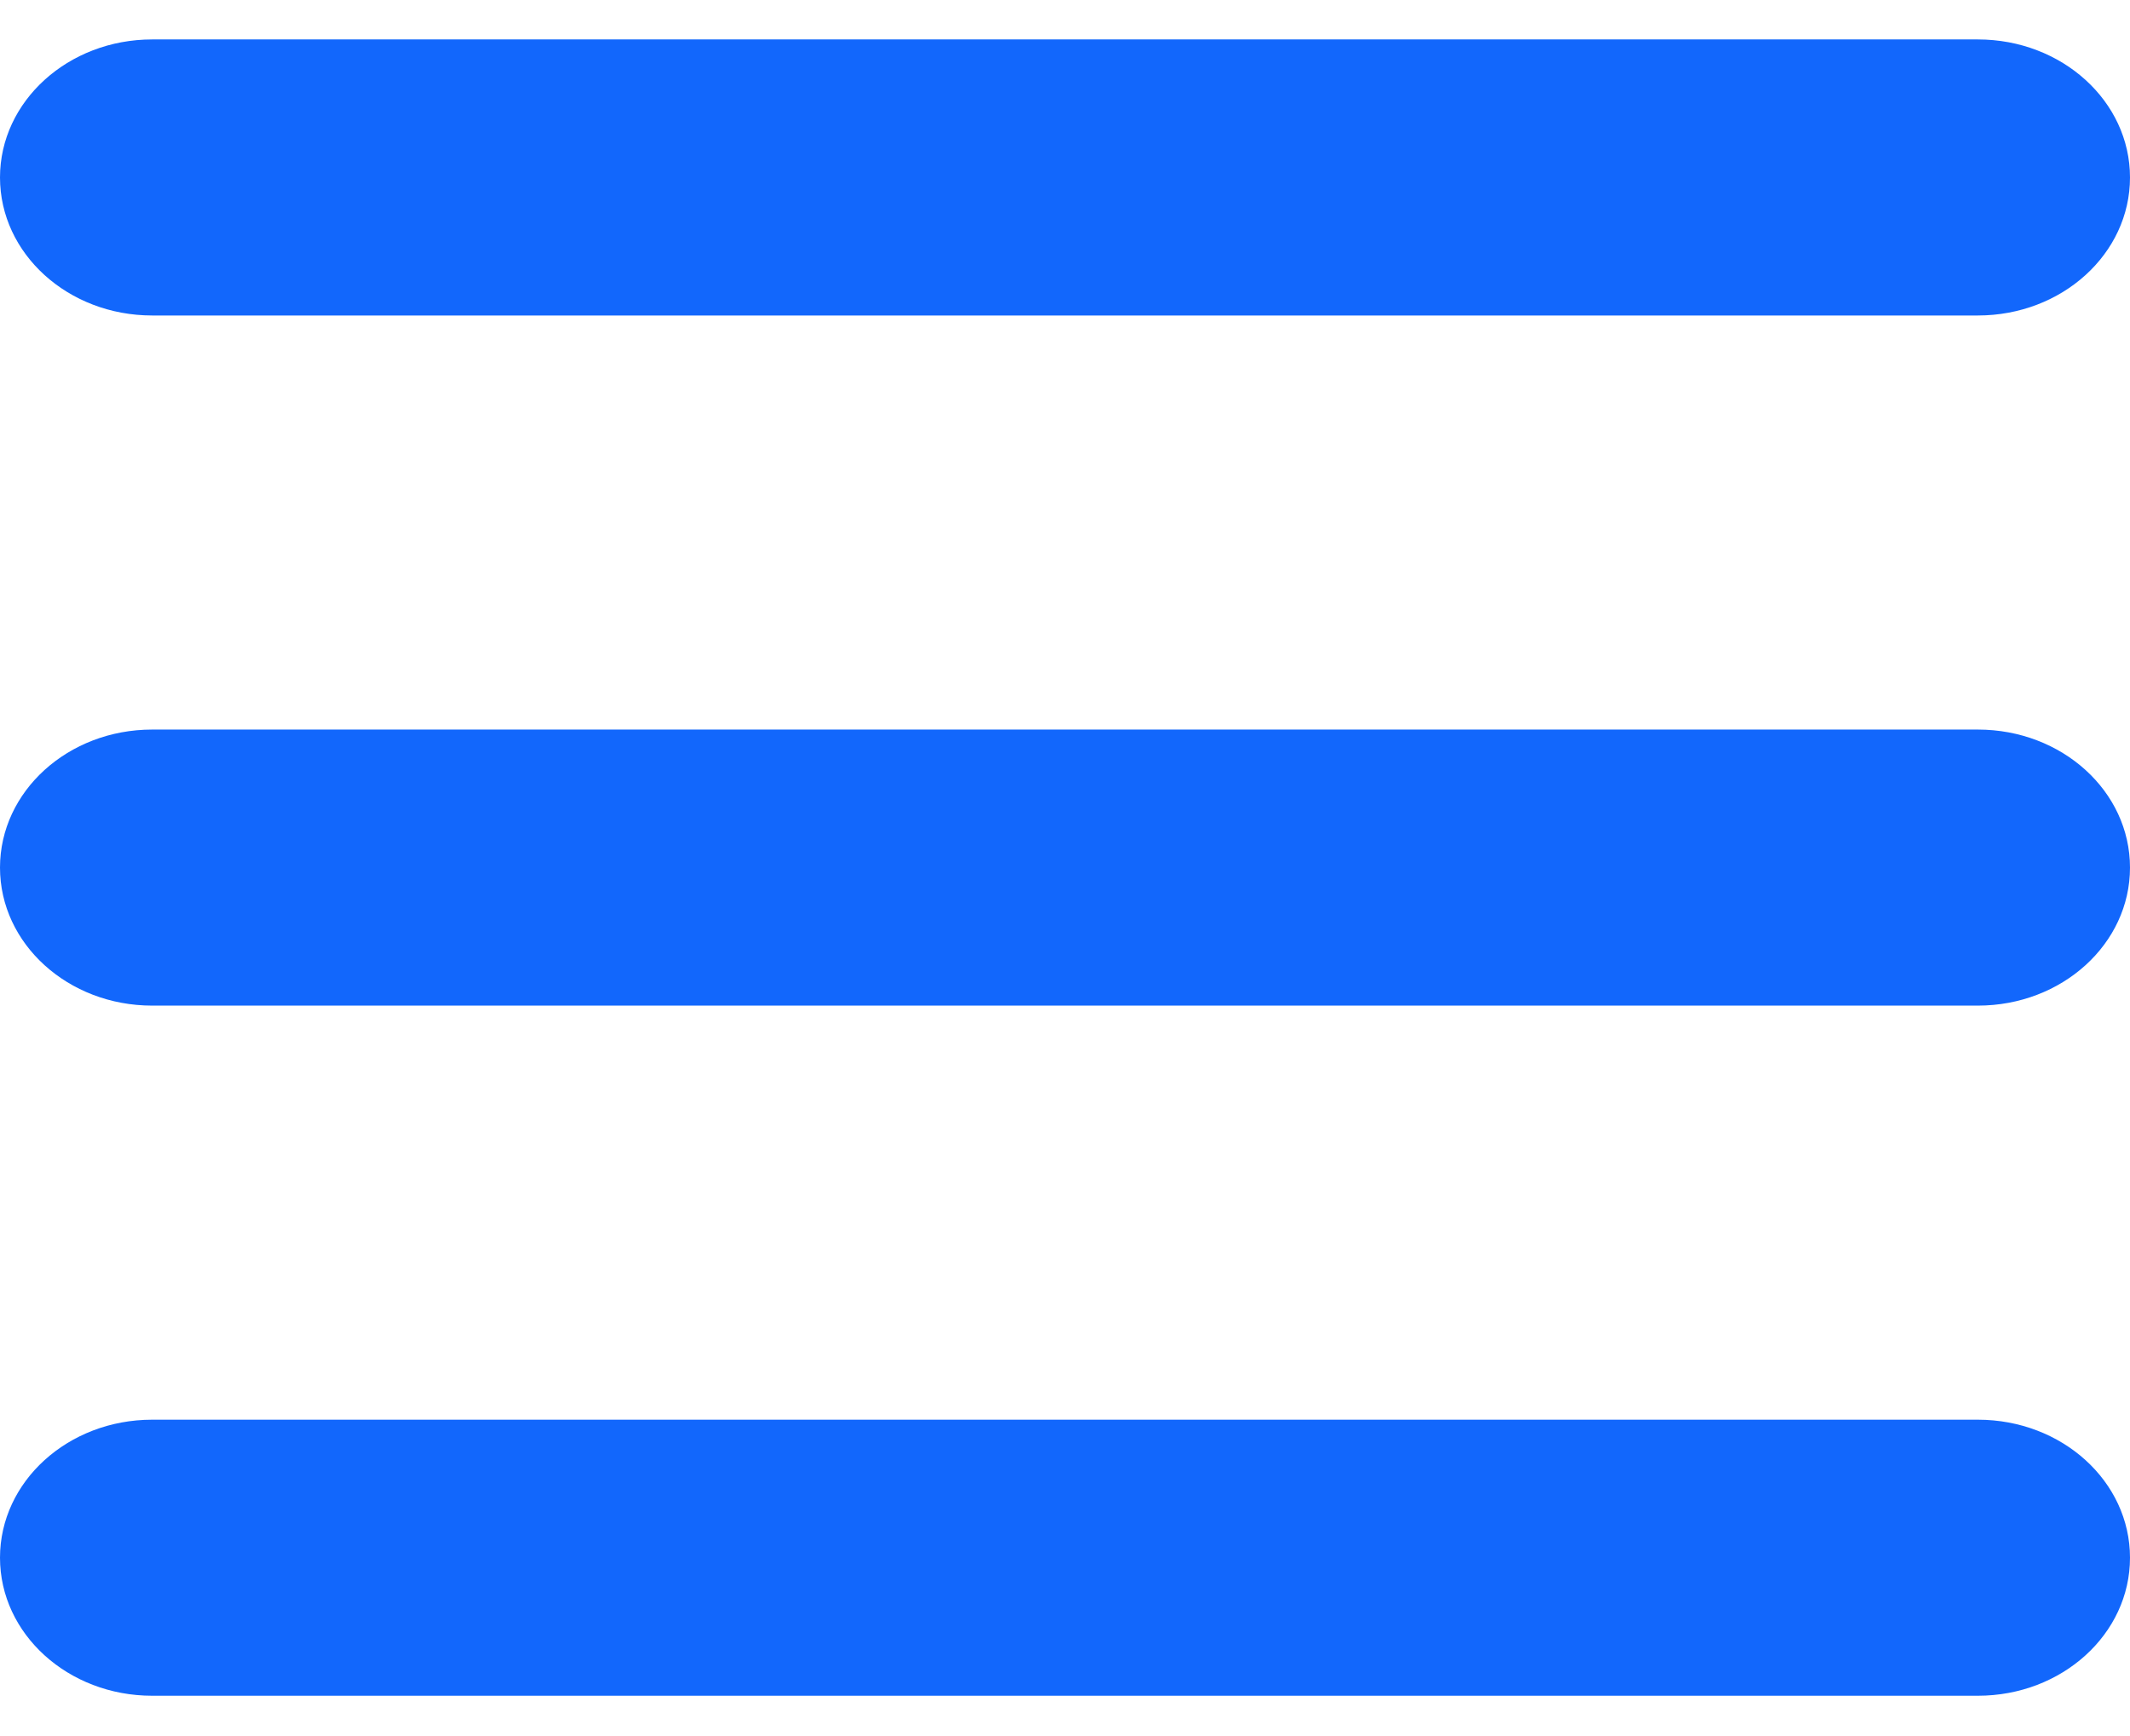
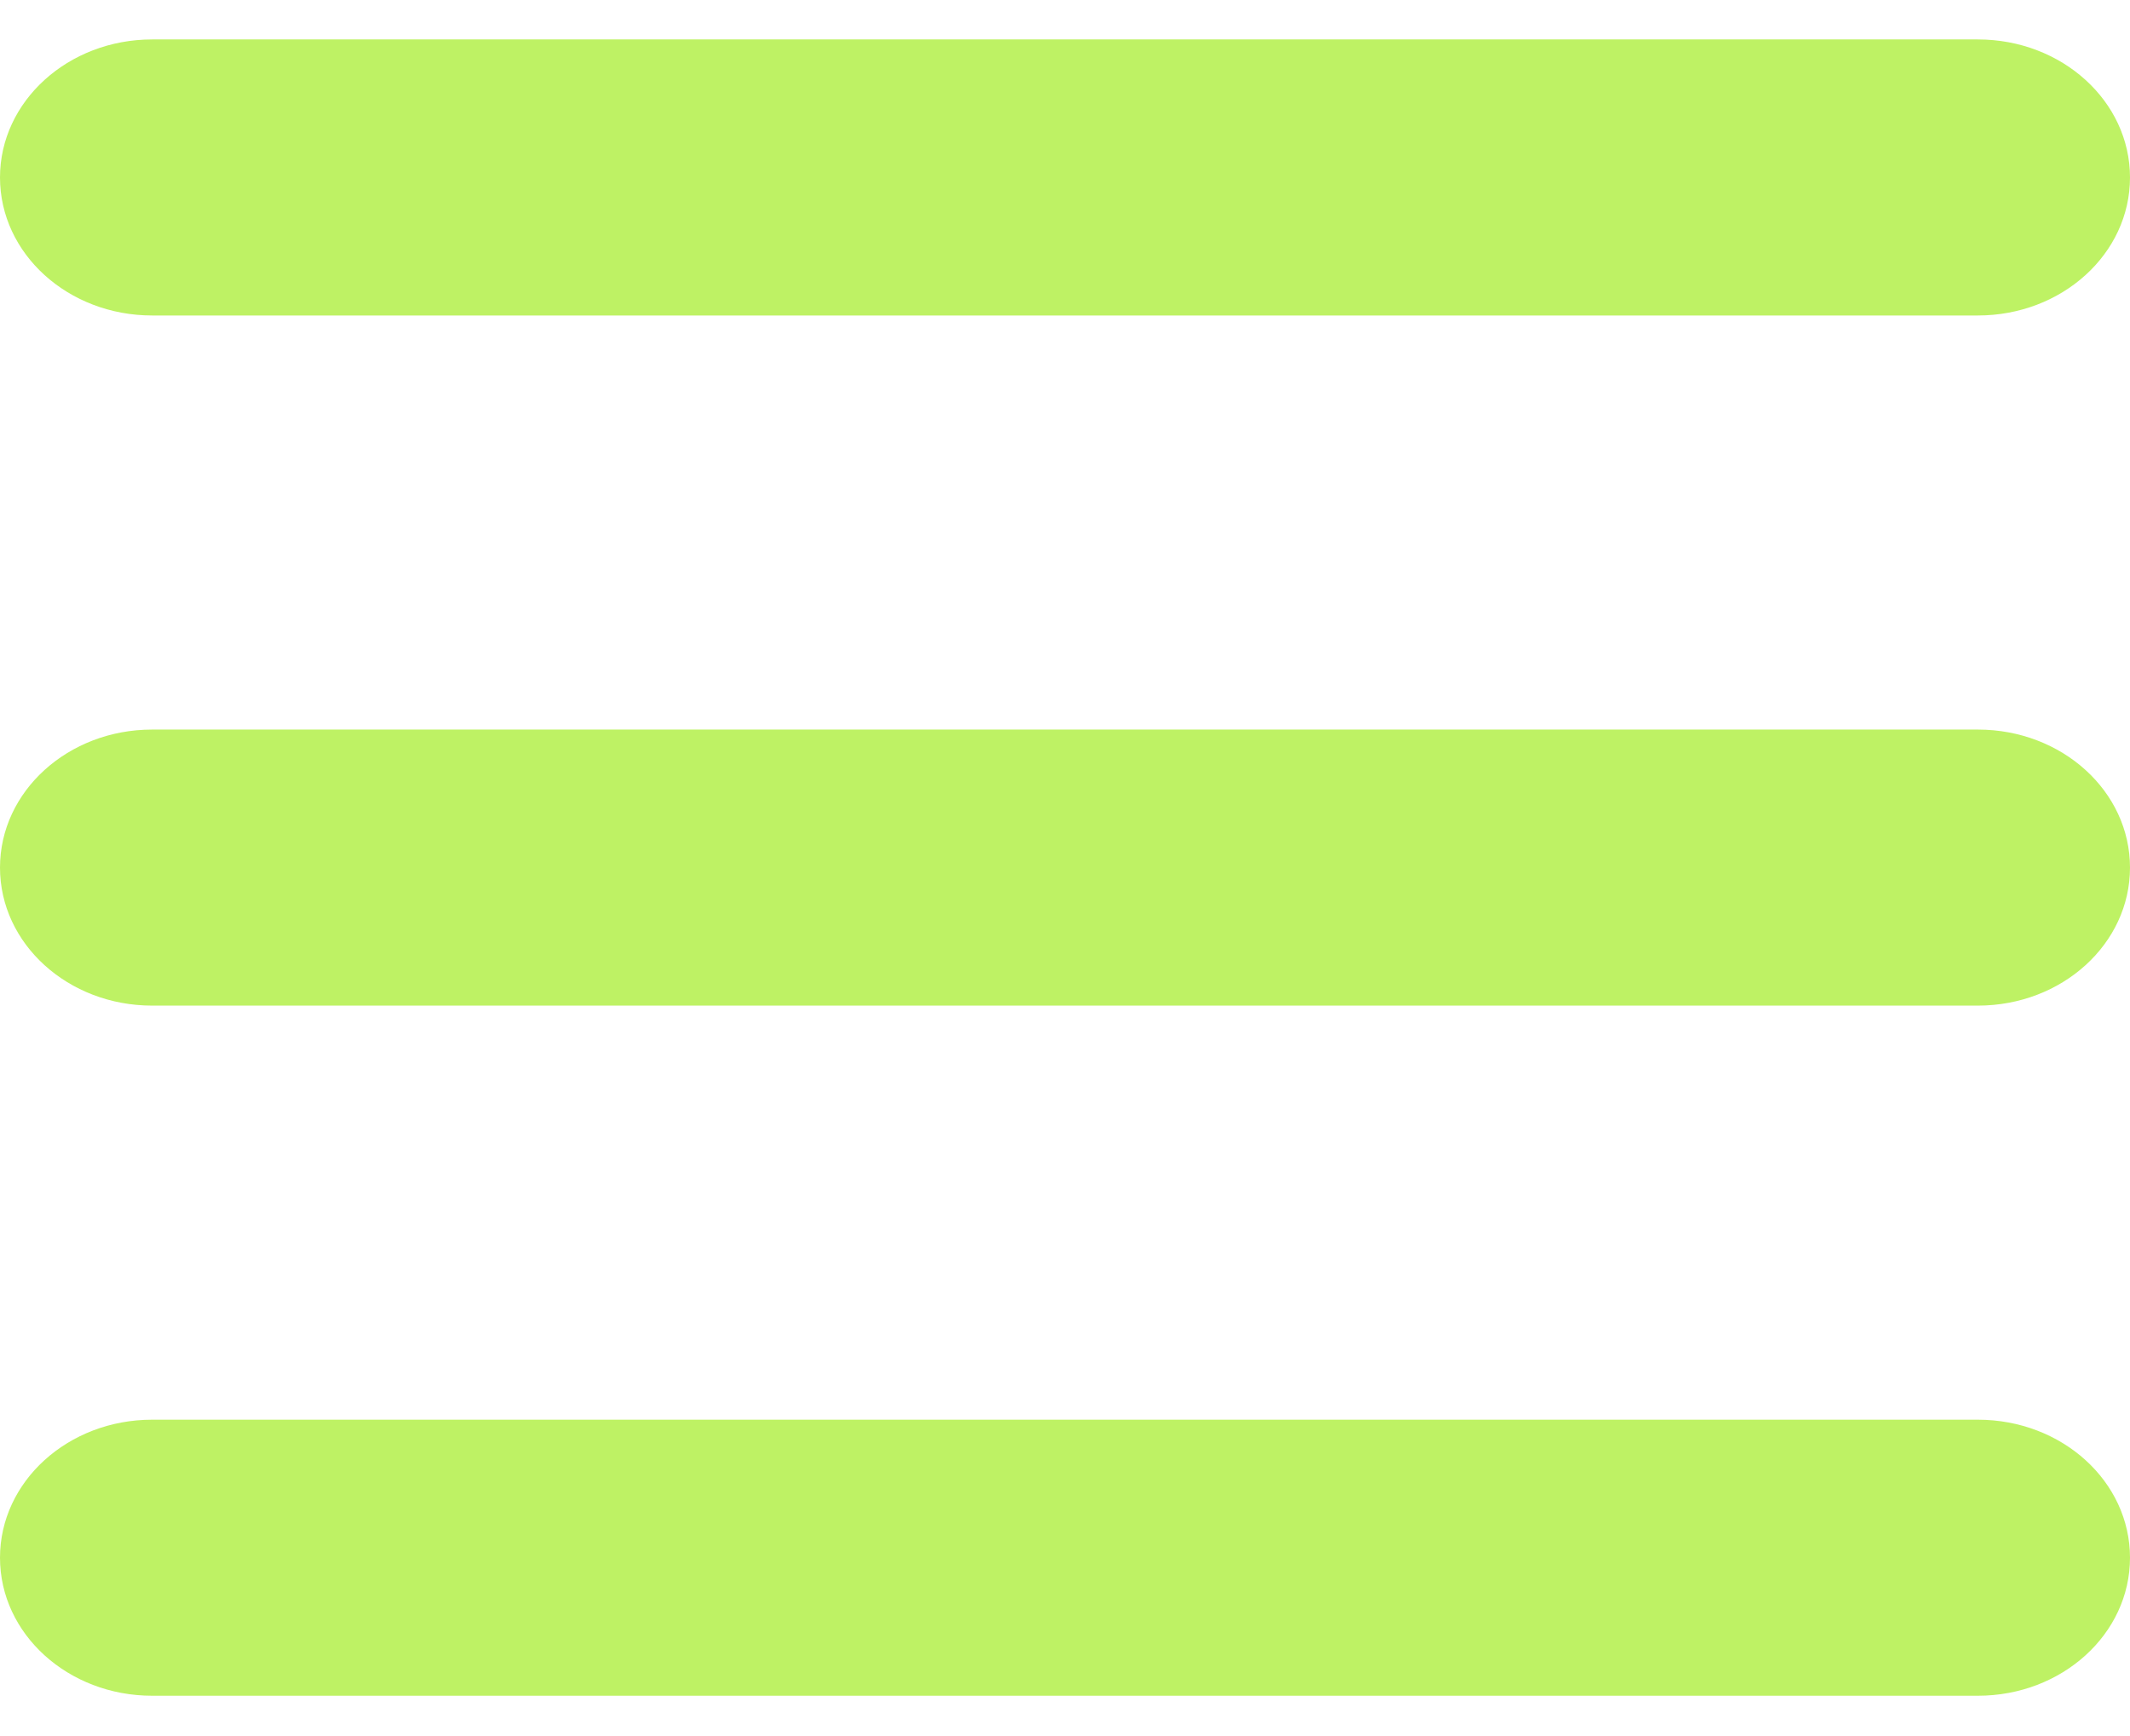
<svg xmlns="http://www.w3.org/2000/svg" width="27" height="22" viewBox="0 0 27 22" fill="none">
-   <path d="M0 2.25C0 1.284 0.864 0.5 1.929 0.5H25.071C26.138 0.5 27 1.284 27 2.25C27 3.218 26.138 4 25.071 4H1.929C0.864 4 0 3.218 0 2.25ZM0 11C0 10.032 0.864 9.25 1.929 9.25H25.071C26.138 9.25 27 10.032 27 11C27 11.968 26.138 12.75 25.071 12.75H1.929C0.864 12.75 0 11.968 0 11ZM25.071 21.5H1.929C0.864 21.5 0 20.718 0 19.75C0 18.782 0.864 18 1.929 18H25.071C26.138 18 27 18.782 27 19.75C27 20.718 26.138 21.5 25.071 21.5Z" fill="#1267FC" />
+   <path d="M0 2.25C0 1.284 0.864 0.5 1.929 0.5H25.071C26.138 0.5 27 1.284 27 2.25C27 3.218 26.138 4 25.071 4H1.929C0.864 4 0 3.218 0 2.25ZM0 11C0 10.032 0.864 9.25 1.929 9.25H25.071C26.138 9.25 27 10.032 27 11C27 11.968 26.138 12.75 25.071 12.75H1.929C0.864 12.75 0 11.968 0 11ZM25.071 21.5H1.929C0.864 21.5 0 20.718 0 19.75C0 18.782 0.864 18 1.929 18H25.071C26.138 18 27 18.782 27 19.75C27 20.718 26.138 21.5 25.071 21.5Z" fill="#BEF264" />
</svg>
